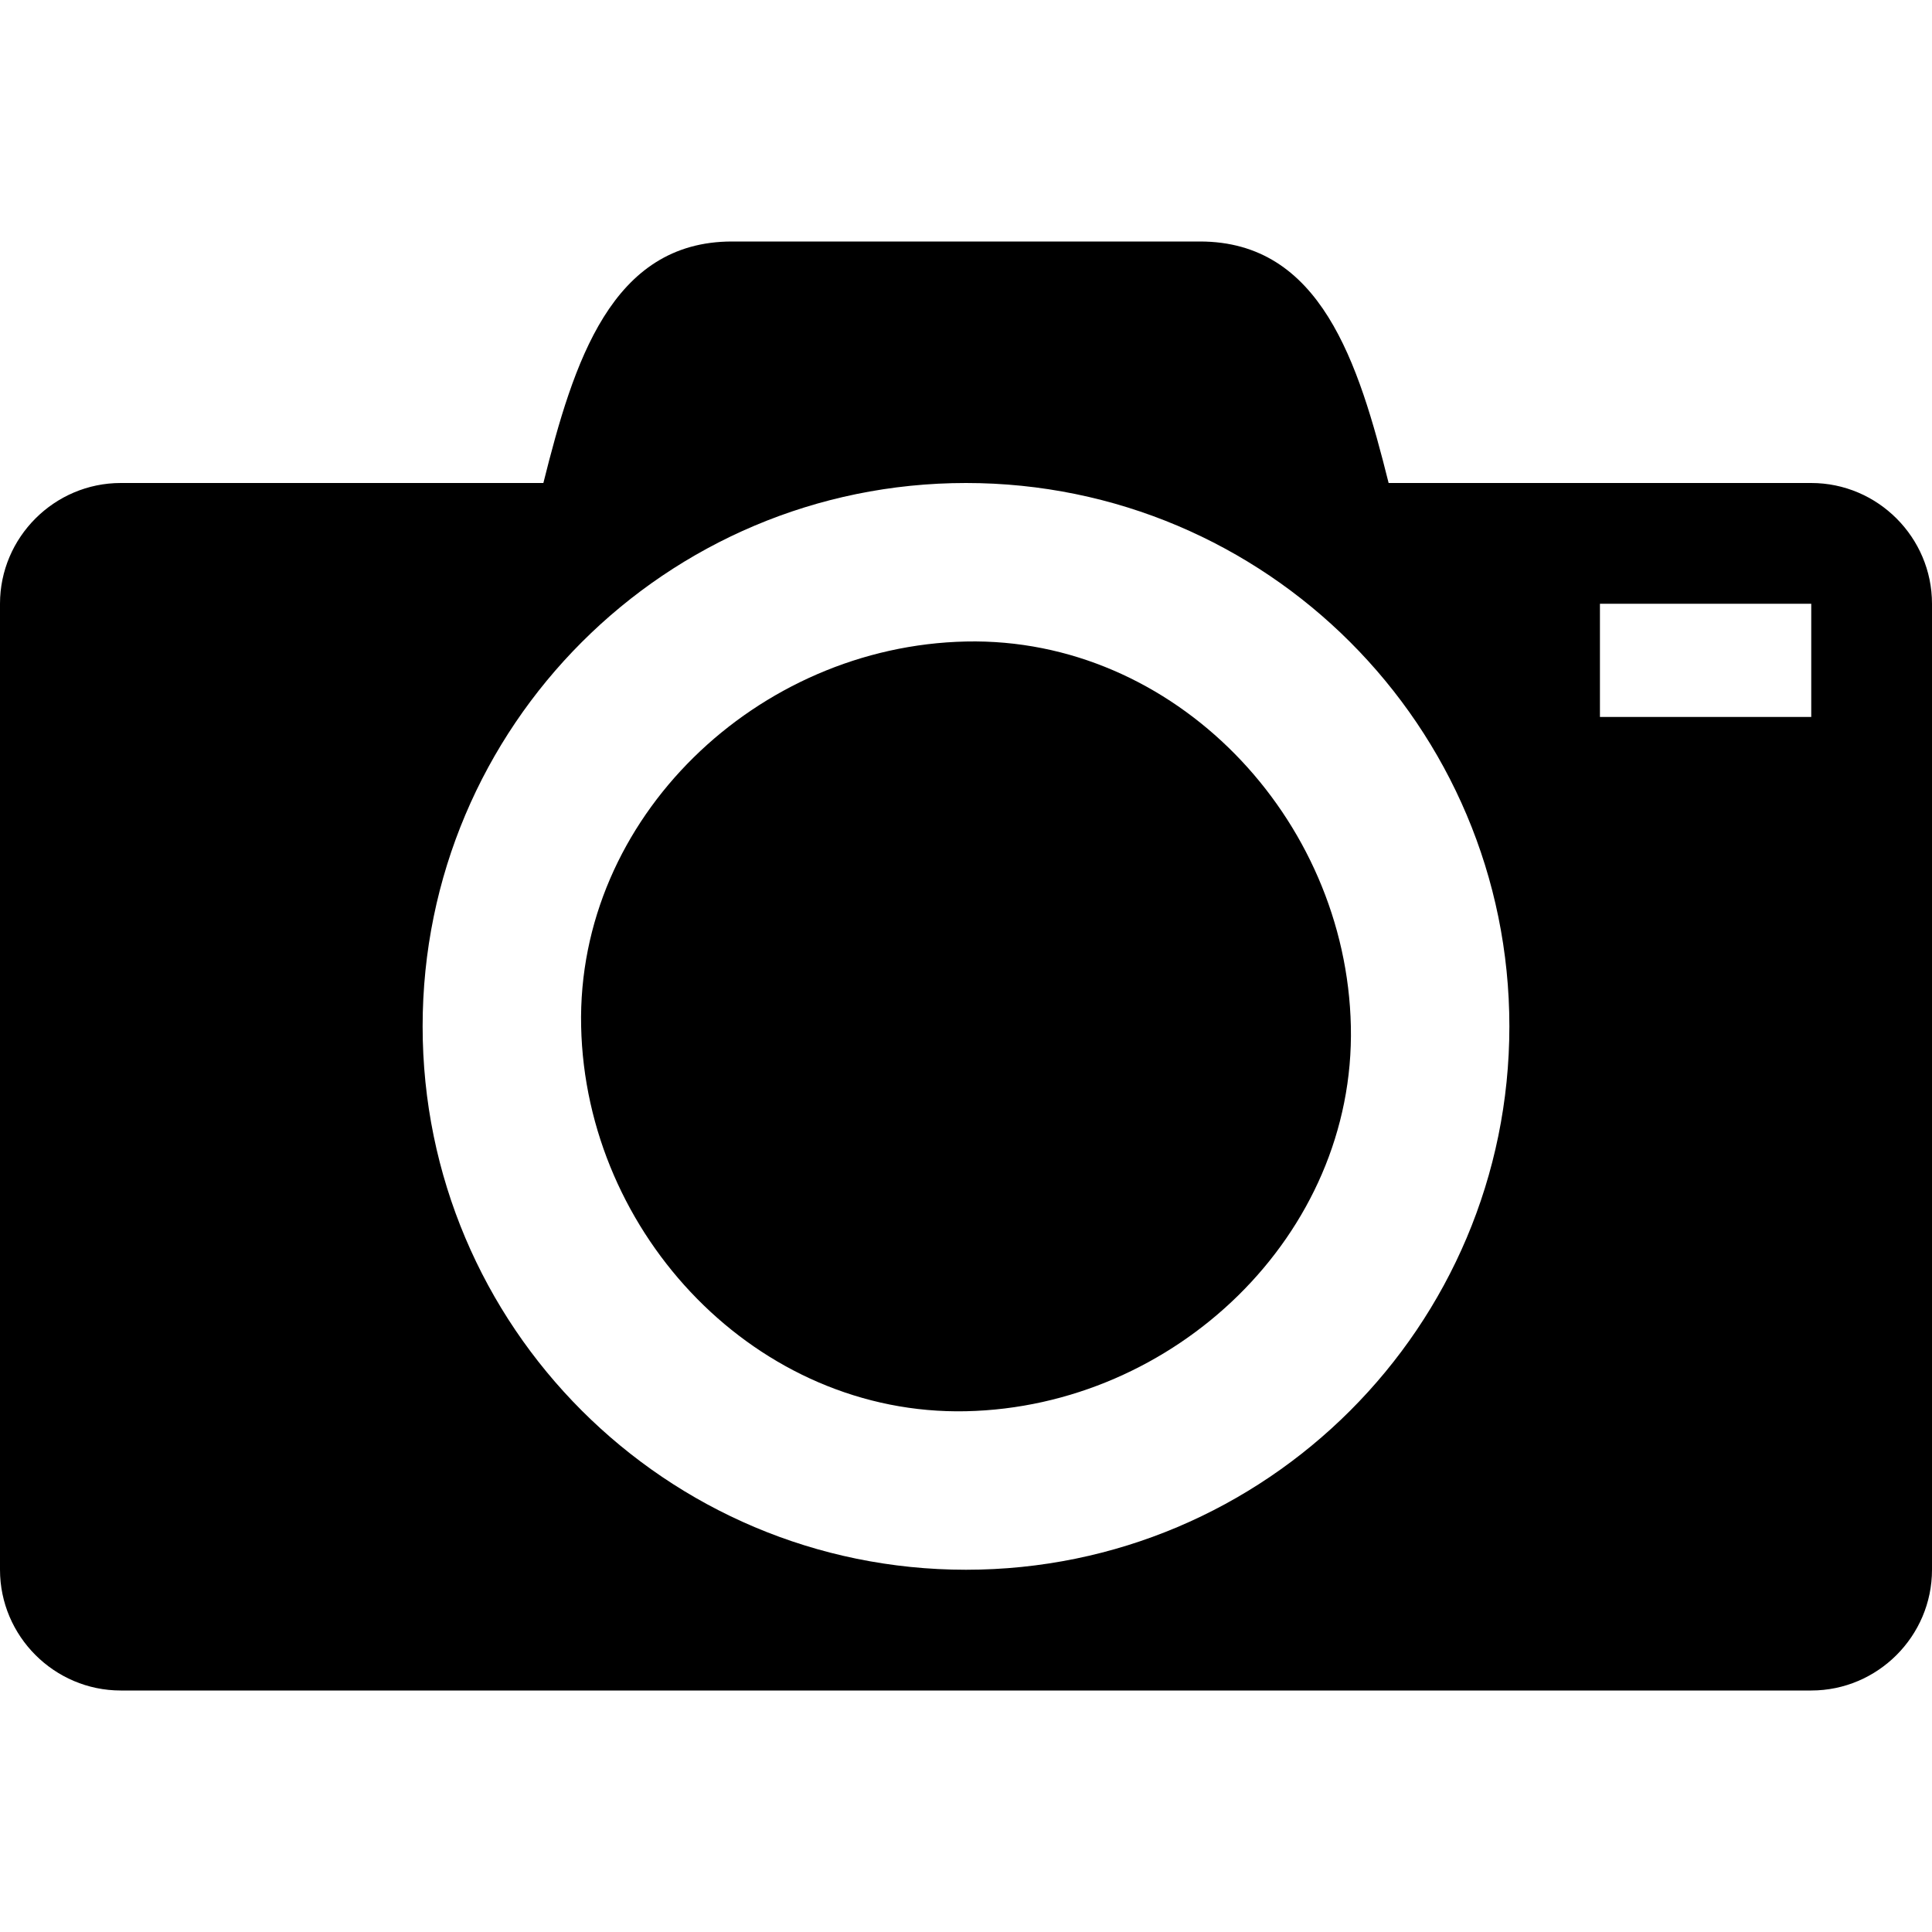
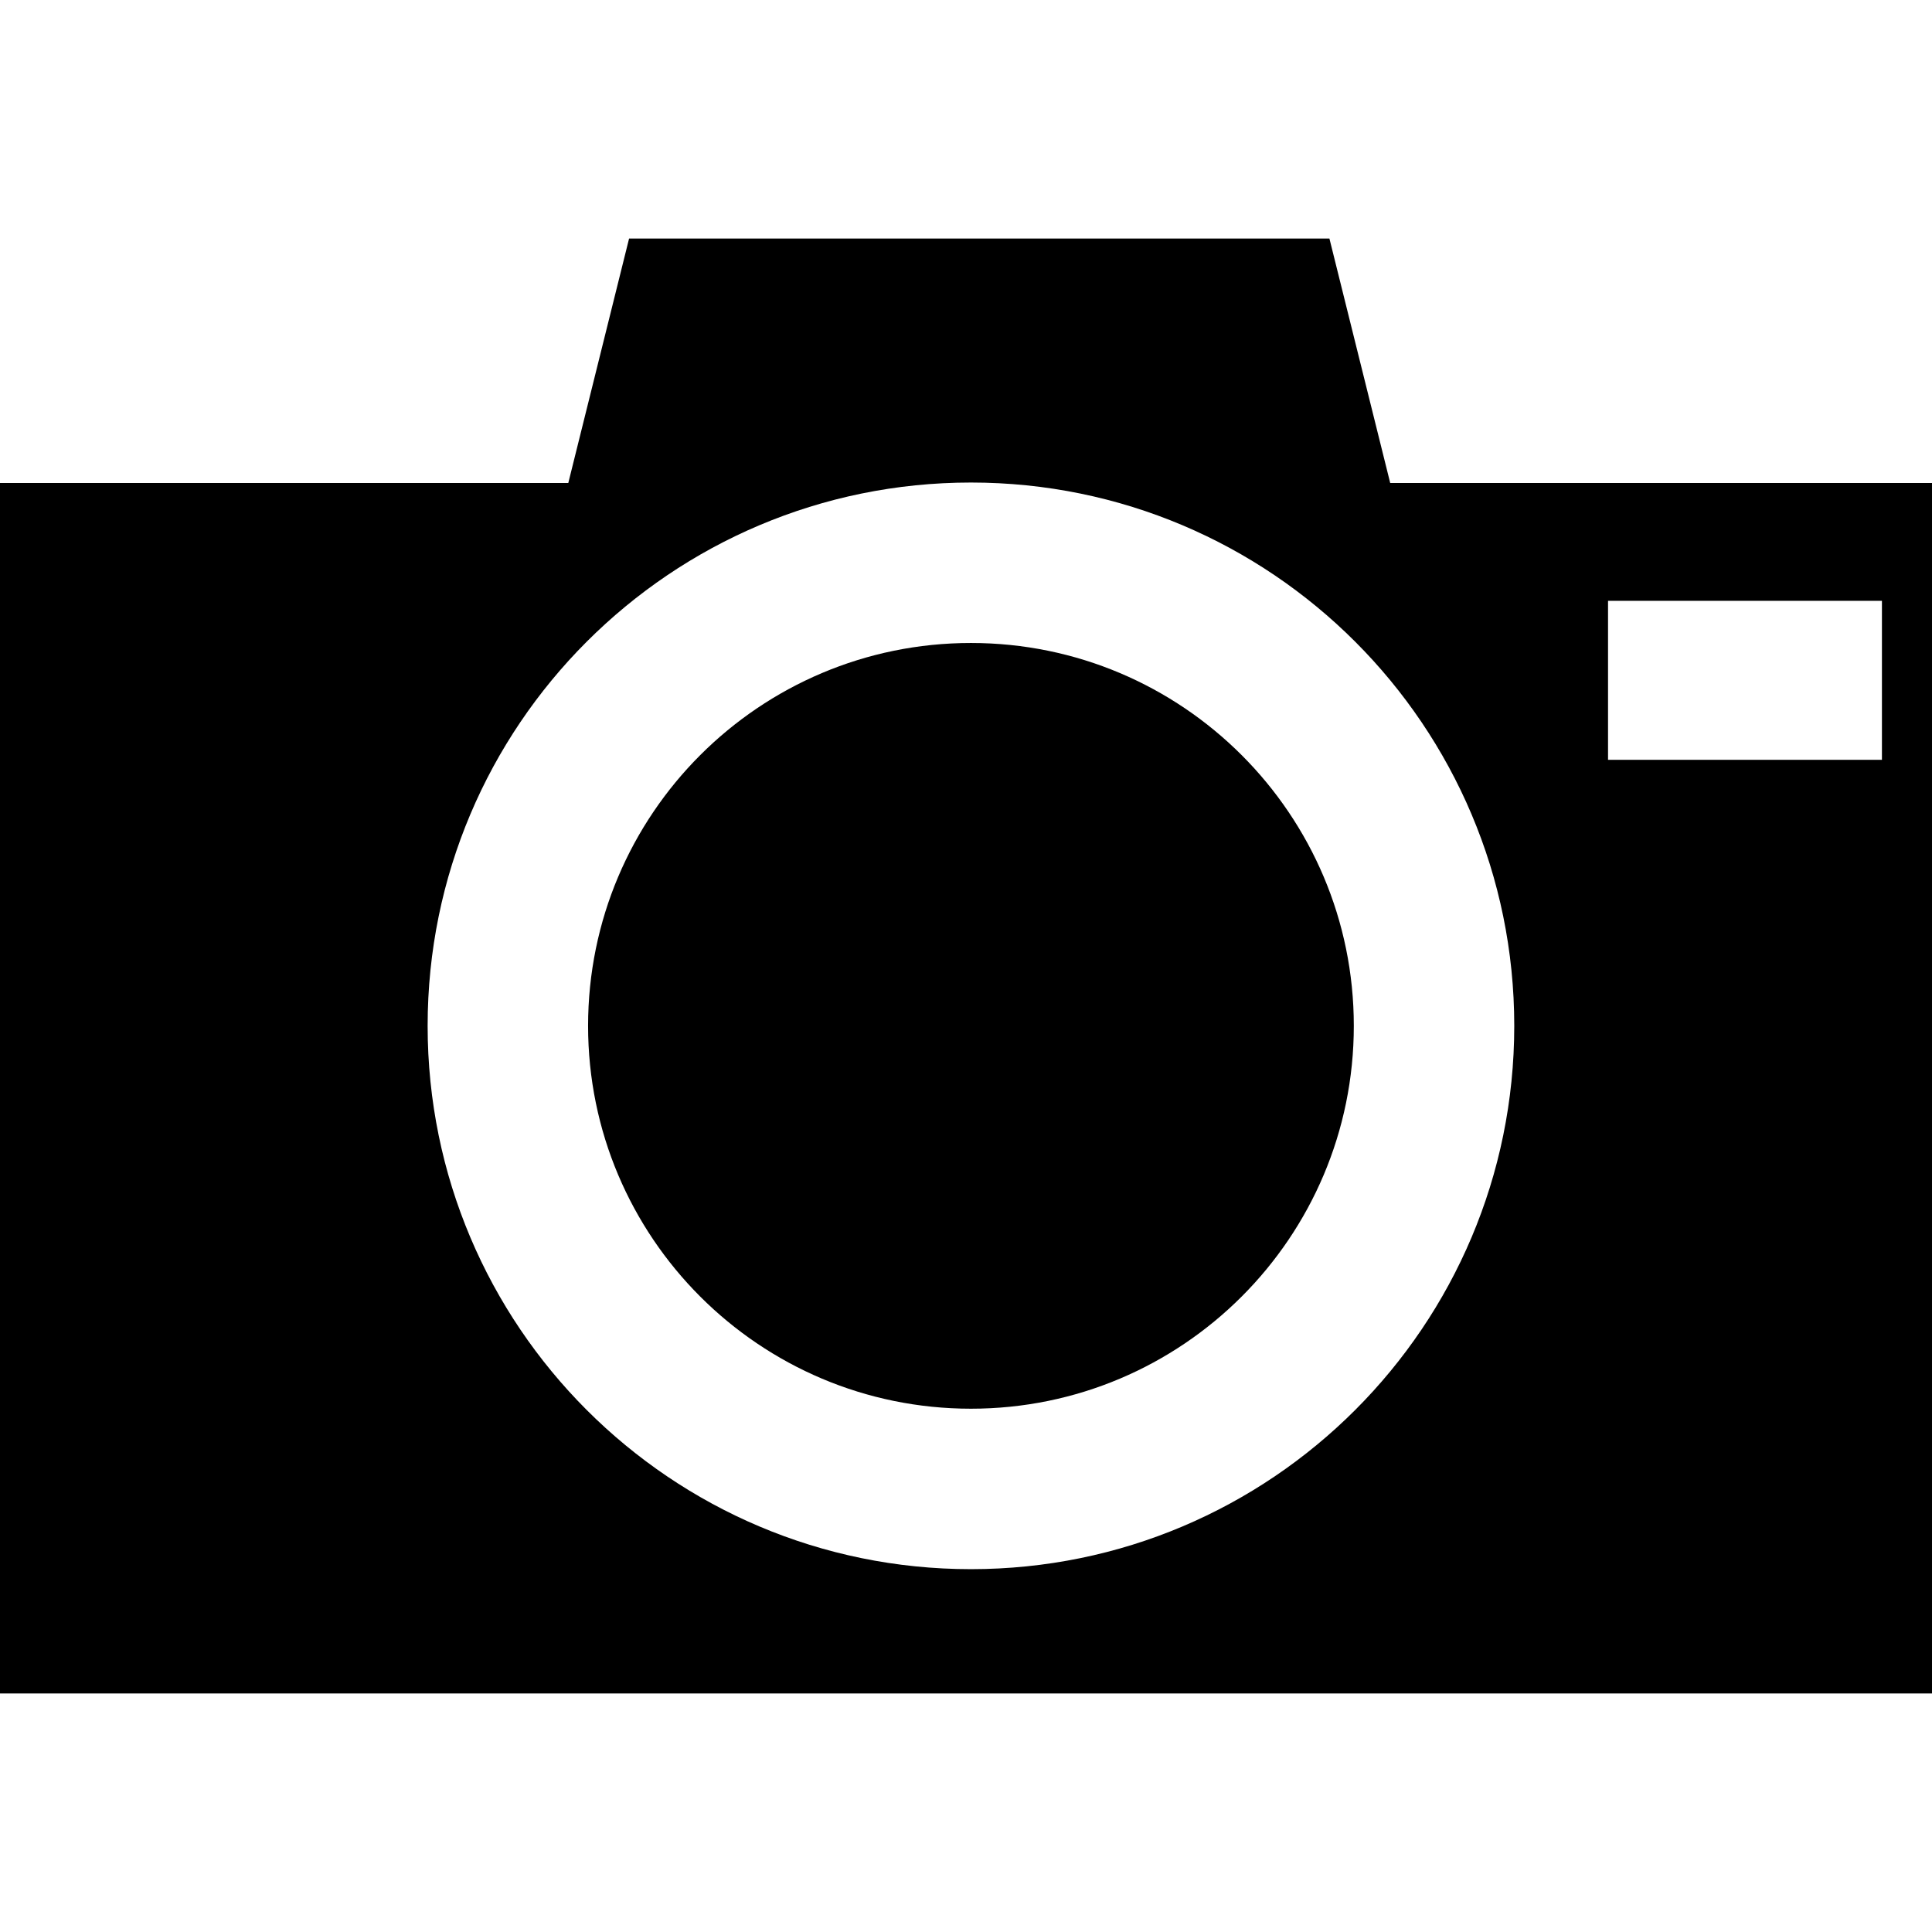
<svg xmlns="http://www.w3.org/2000/svg" width="512" height="512" id="svg2" version="1.0">
  <defs id="defs4" />
  <g id="layer1" transform="translate(-374.2178,-62.23637)">
-     <path d="m 528.225,334.236 c 1.184,55.276 46.717,103.177 101.993,101.993 55.276,-1.184 103.177,-46.716 101.993,-101.993 C 731.027,278.96 685.494,231.06 630.218,232.243 574.941,233.427 527.041,278.96 528.225,334.236 z m 325.993,-144 -112,0 c -8,-32 -18,-64 -50,-64 l -124,0 c -32,0 -42,32 -50,64 l -112,0 c -17.6,0 -32,14.4 -32,32 l 0,256 c 0,17.6 14.4,32 32,32 l 448,0 c 17.6,0 32,-14.4 32,-32 l 0,-256 c 0,-17.6 -14.4,-32 -32,-32 z M 630.218,478.236 c -79.529,0 -144,-64.471 -144,-144 0,-79.529 64.471,-144 144,-144 79.529,0 144,64.471 144,144 0,79.529 -64.47,144 -144,144 z m 224,-226 -56,0 0,-30 56,0 z" id="path4" />
+     <path style="fill:#000000;fill-opacity:1;stroke:none" d="m 540.93,125.456 -16.109,64.78 -150.603,0 0,320.78 512,0 0,-320.78 -143.579,0 -16.109,-64.78 -185.6,0 z m 90.599,64.656 c 79.529,0 143.984,64.455 143.984,143.984 0,79.529 -64.455,143.984 -143.984,143.984 -79.529,0 -143.984,-64.455 -143.984,-143.984 0,-79.529 64.455,-143.984 143.984,-143.984 z m 168.835,31.344 72.585,0 0,42.146 -72.585,0 0,-42.146 z m -168.835,11.177 c -56.037,0 -101.463,45.427 -101.463,101.463 0,56.037 45.427,101.463 101.463,101.463 56.037,0 101.463,-45.427 101.463,-101.463 0,-56.037 -45.427,-101.463 -101.463,-101.463 z" id="rect3033" />
  </g>
</svg>
